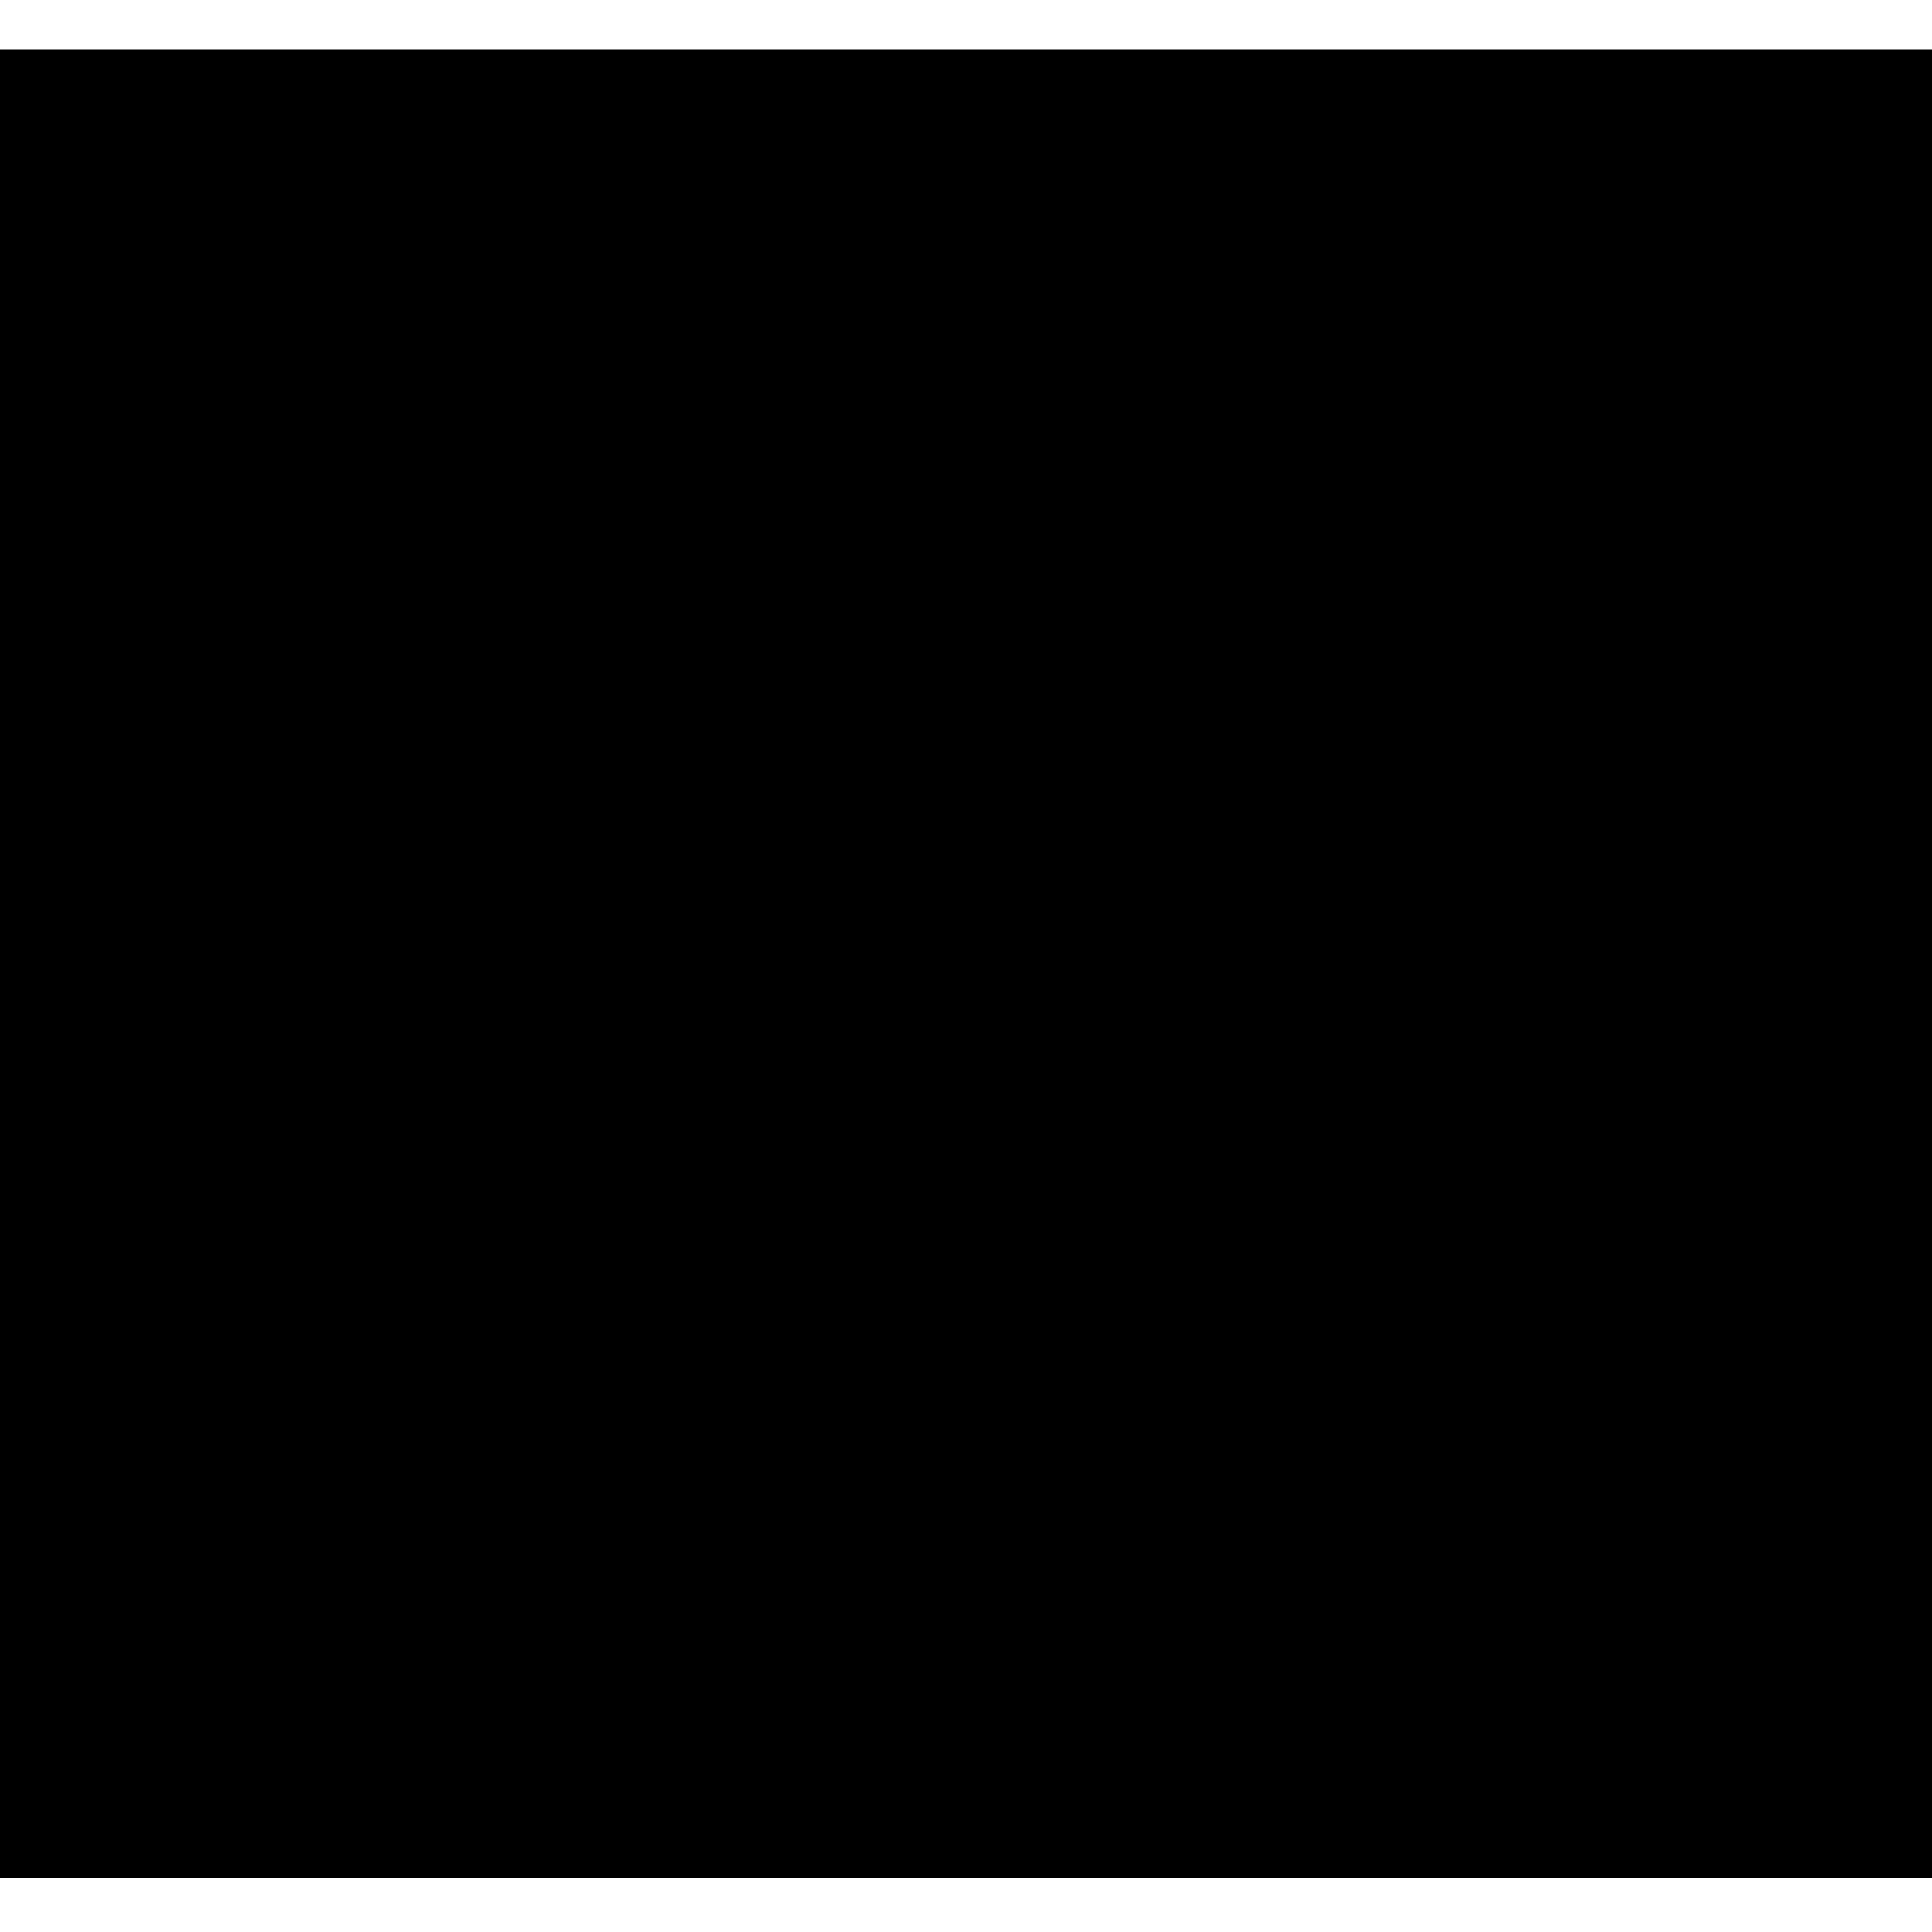
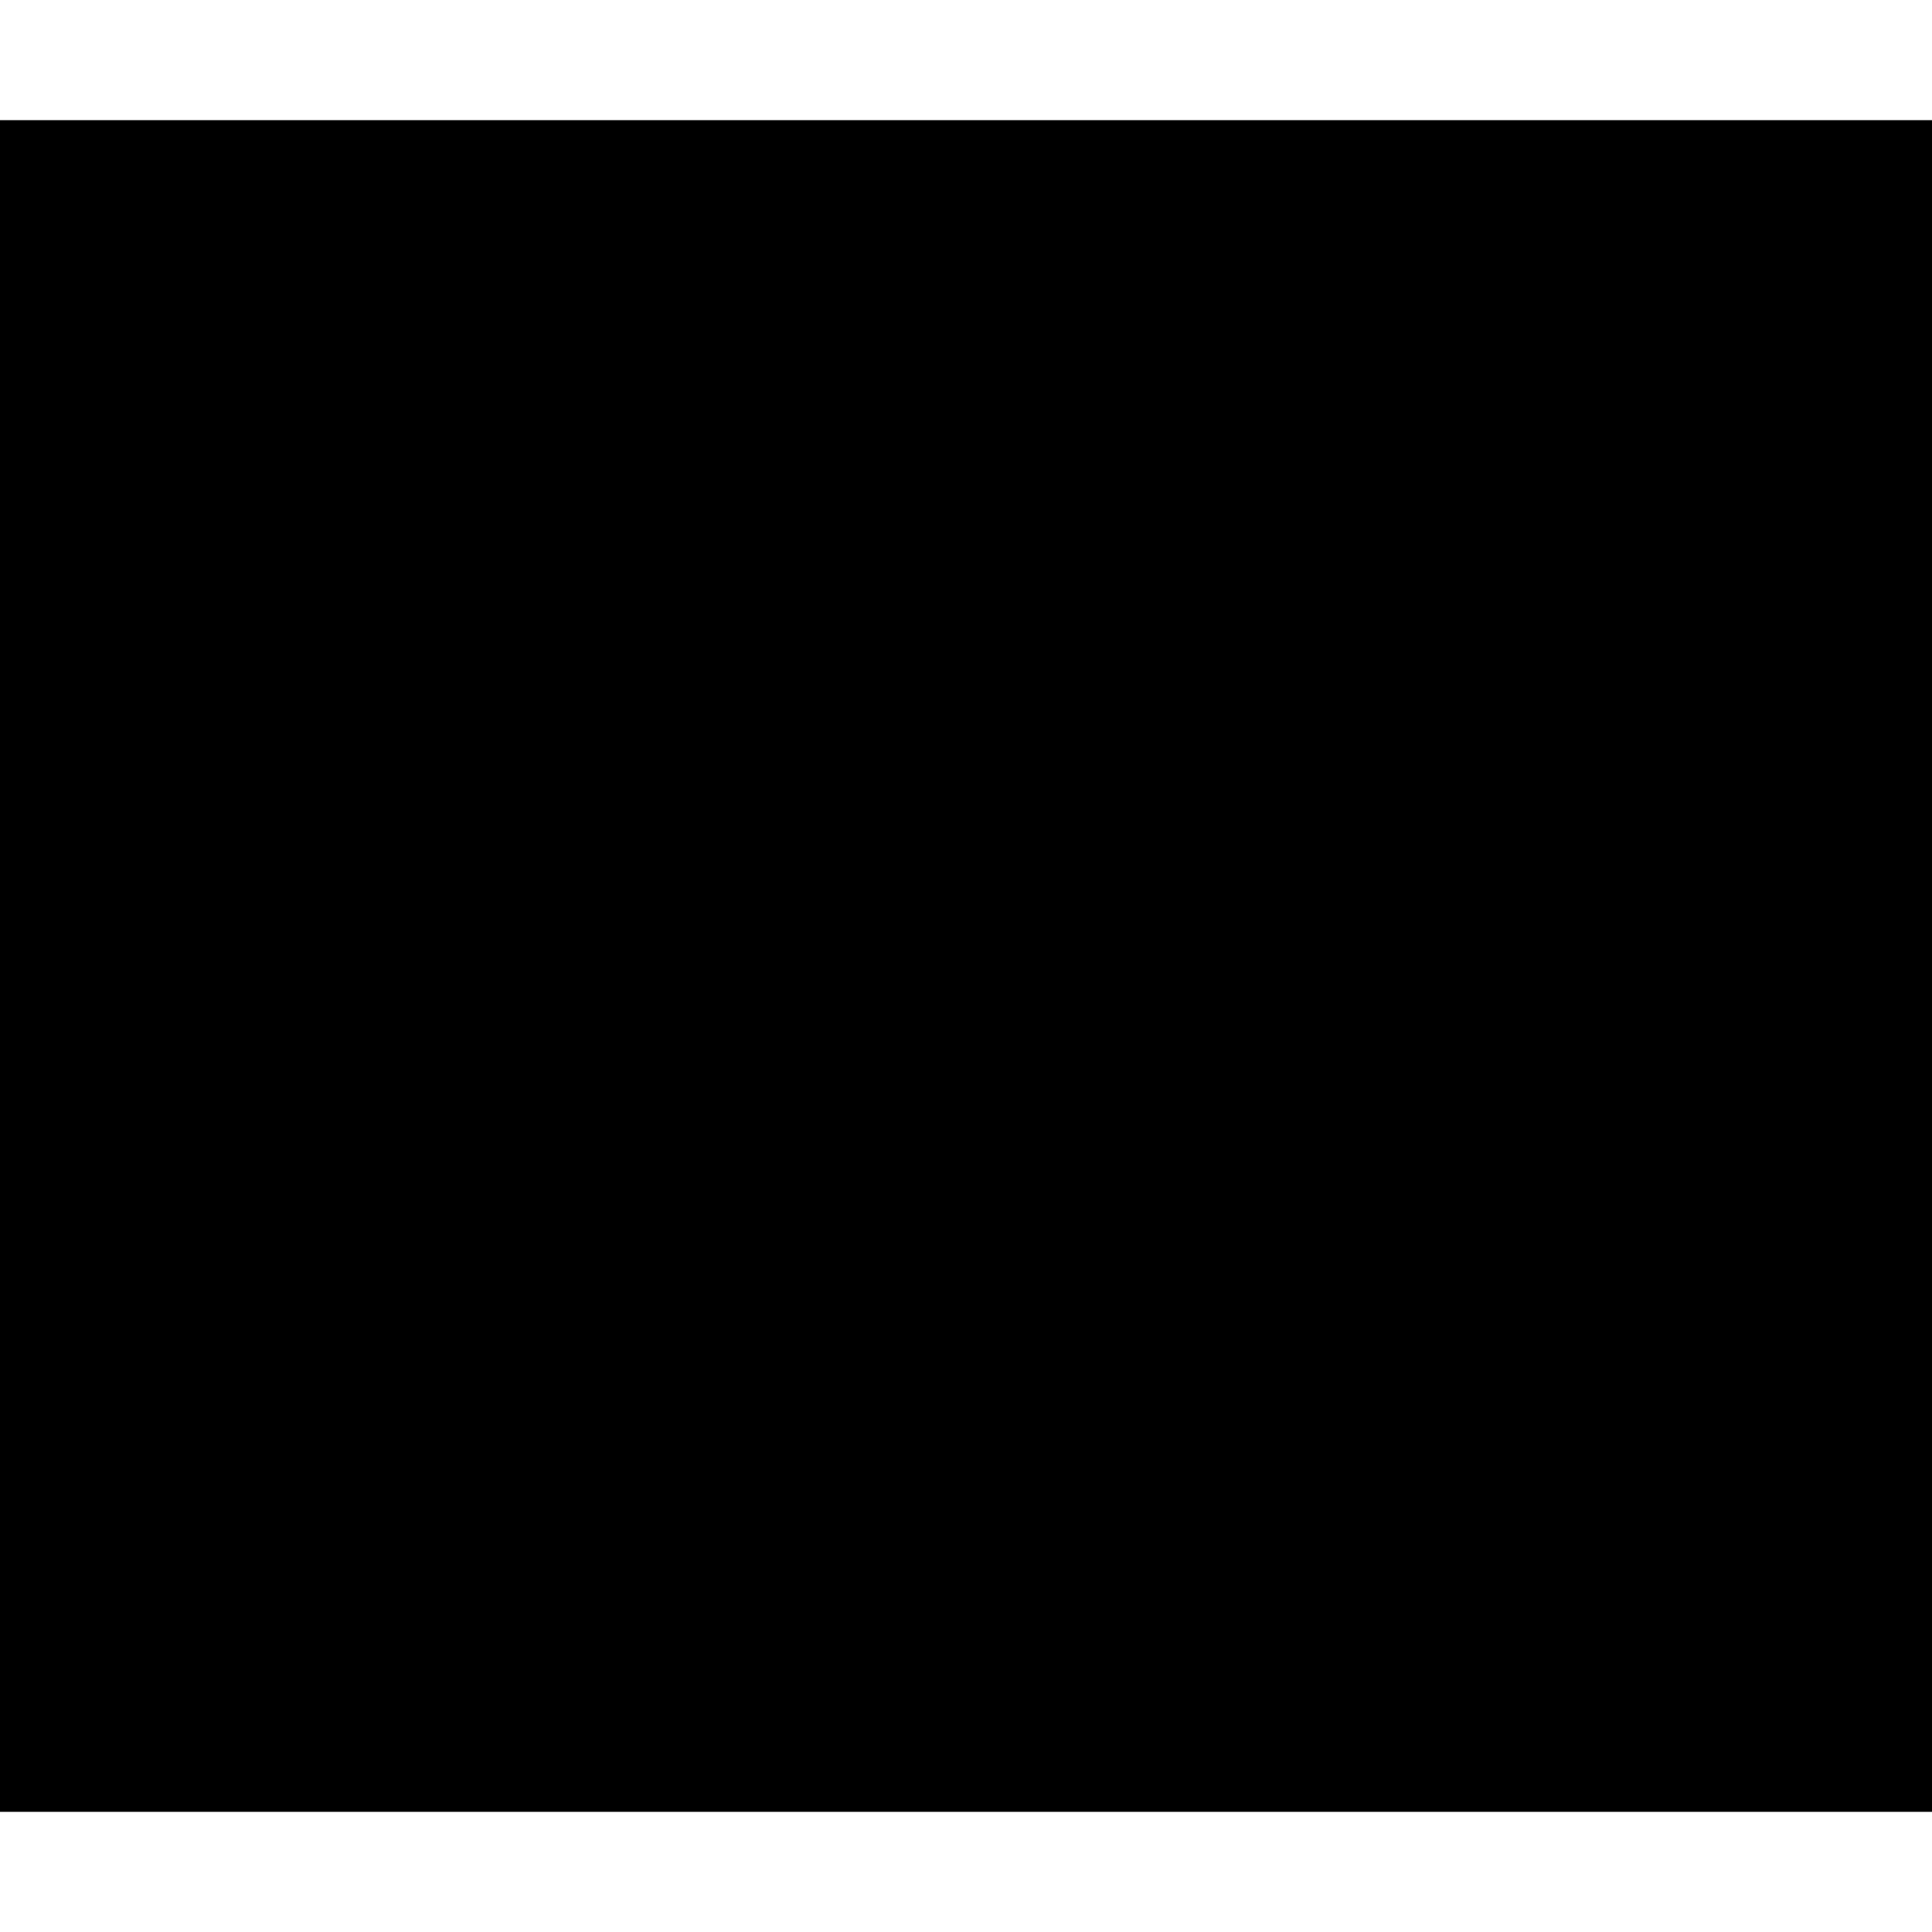
- <svg xmlns="http://www.w3.org/2000/svg" version="1.0" width="429pt" height="429pt" viewBox="0 0 429 429" preserveAspectRatio="xMidYMid meet">
-   <g transform="translate(0,429) scale(0.1,-0.1)" fill="#000000" stroke="none">
-     <path d="M0 2150 l0 -2030 2145 0 2145 0 0 2030 0 2030 -2145 0 -2145 0 0 -2030z" />
+ <svg xmlns="http://www.w3.org/2000/svg" version="1.0" width="772pt" height="772pt" viewBox="0 0 772 772" preserveAspectRatio="xMidYMid meet">
+   <g transform="translate(0,772) scale(0.1,-0.1)" fill="#000000" stroke="none">
+     <path d="M0 3860 l0 -3380 3860 0 3860 0 0 3380 0 3380 -3860 0 -3860 0 0 -3380z" />
  </g>
</svg>
